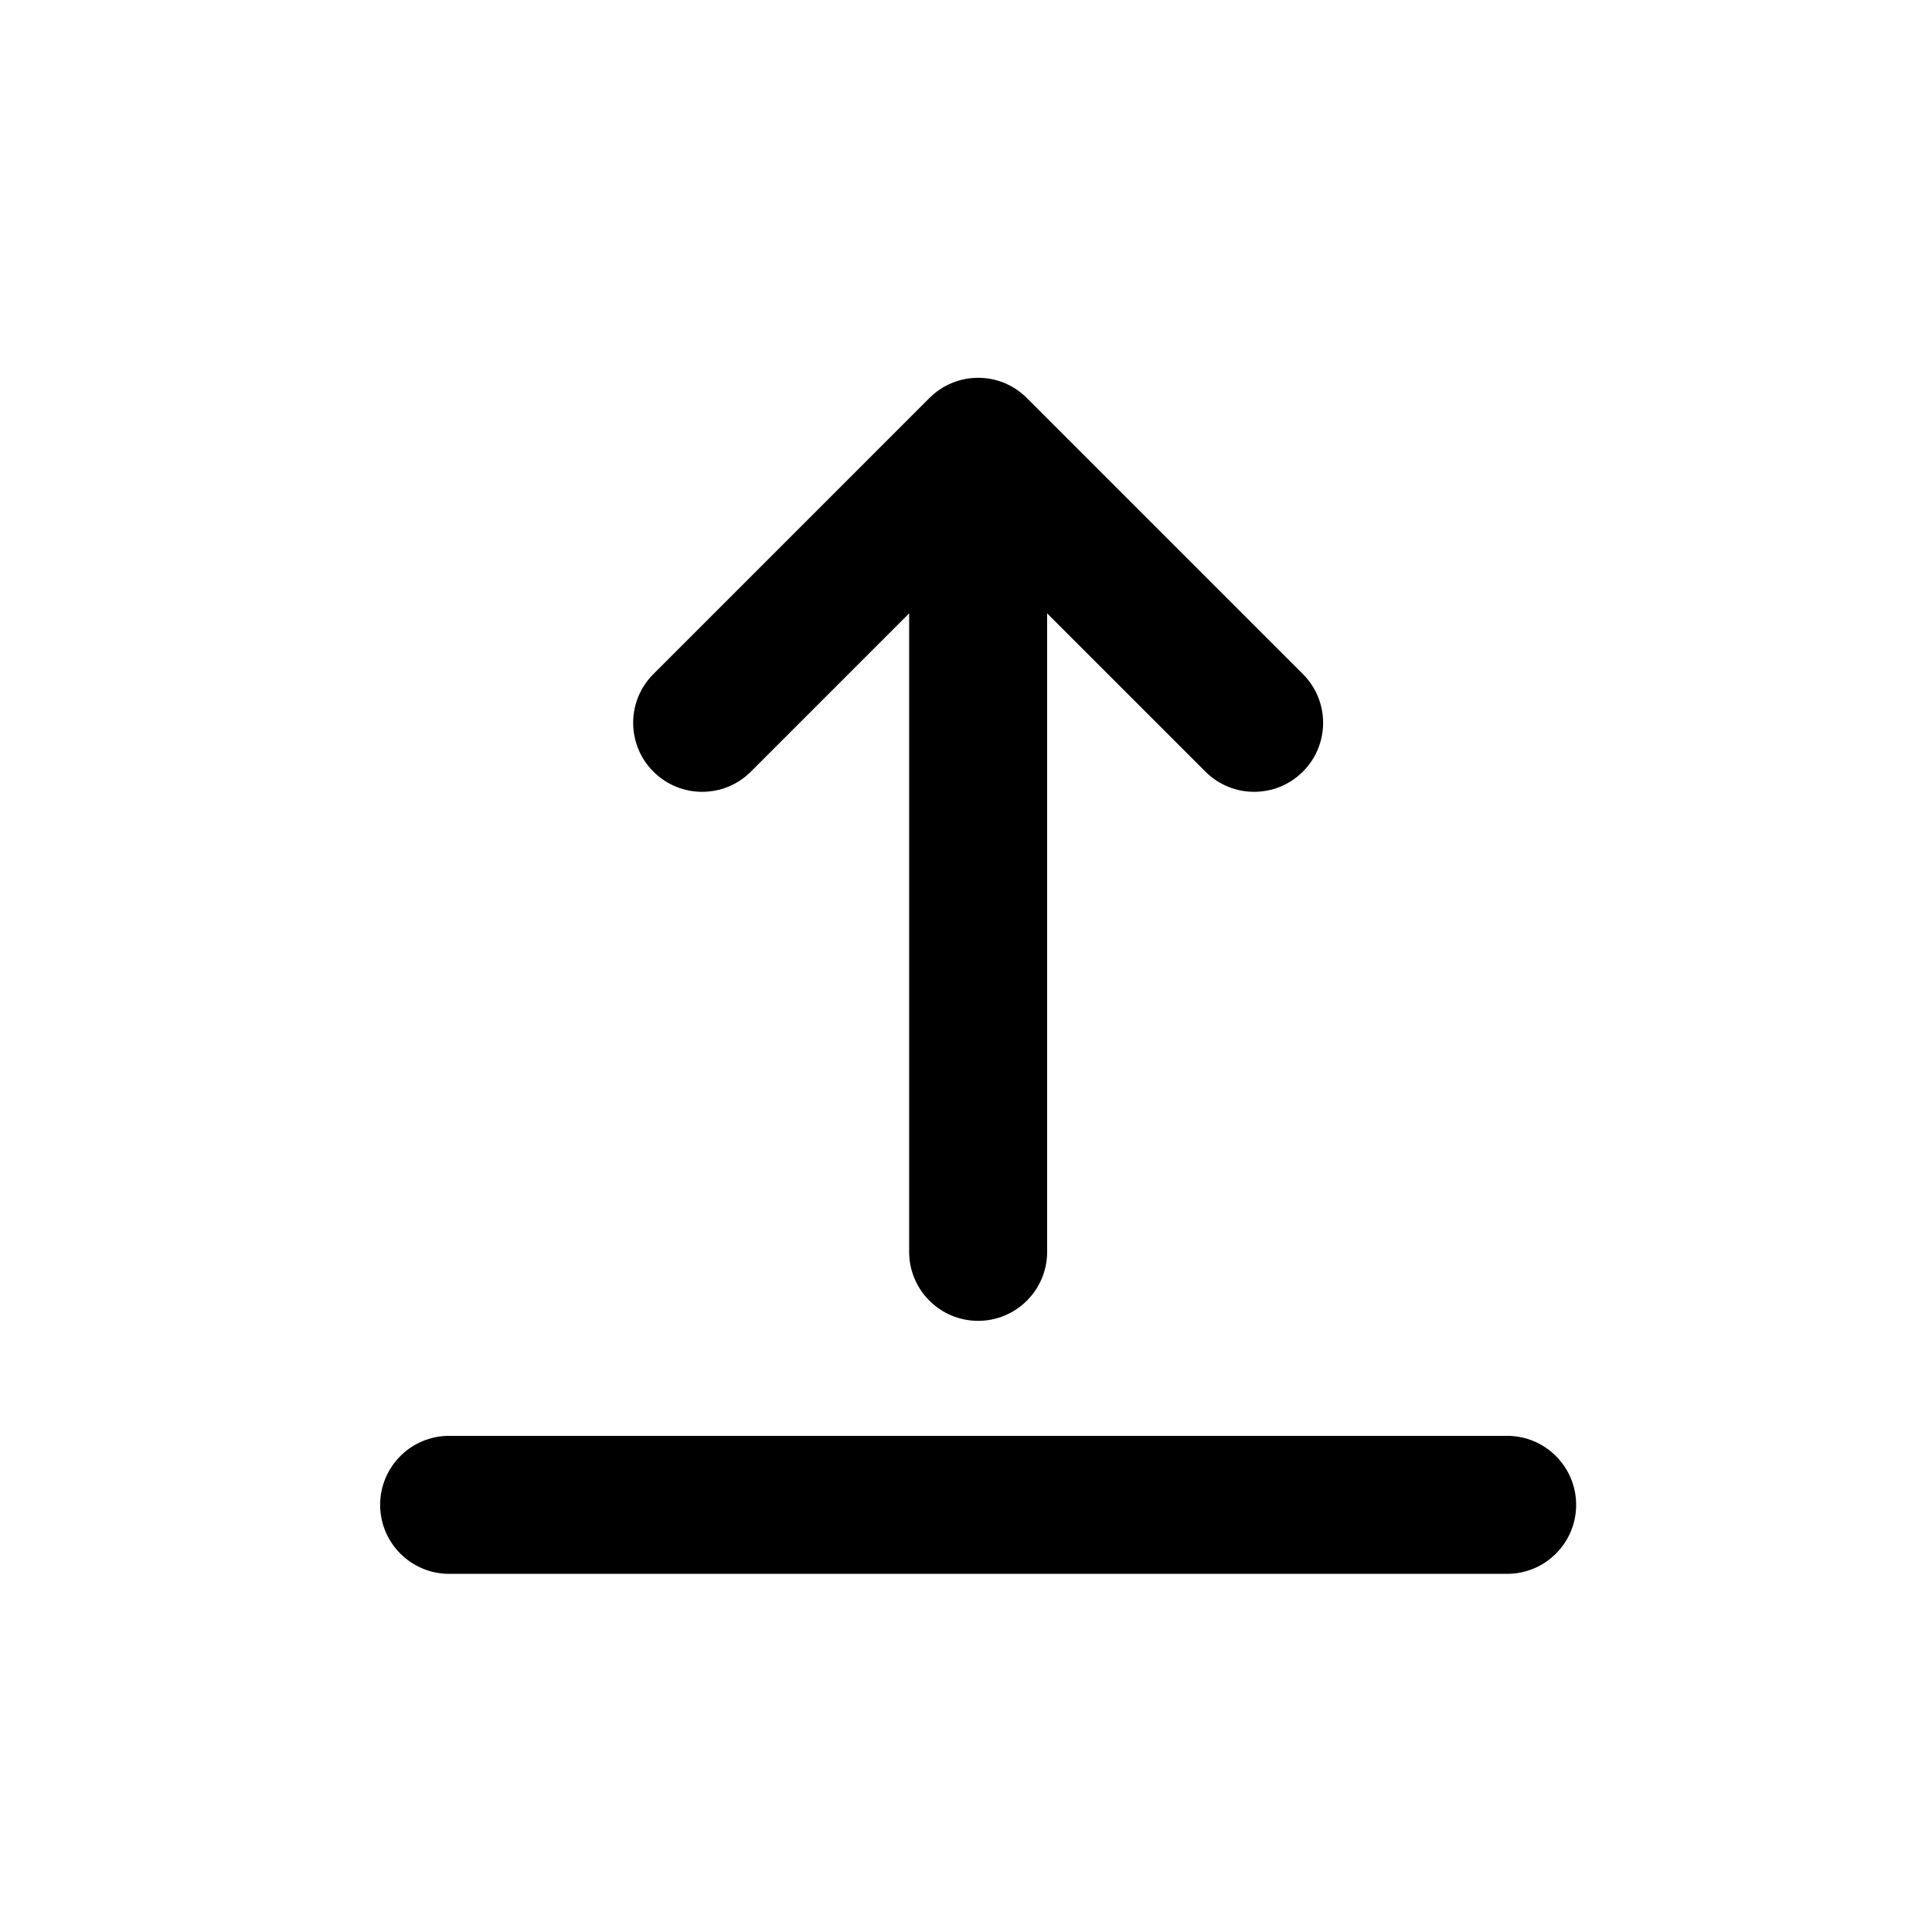
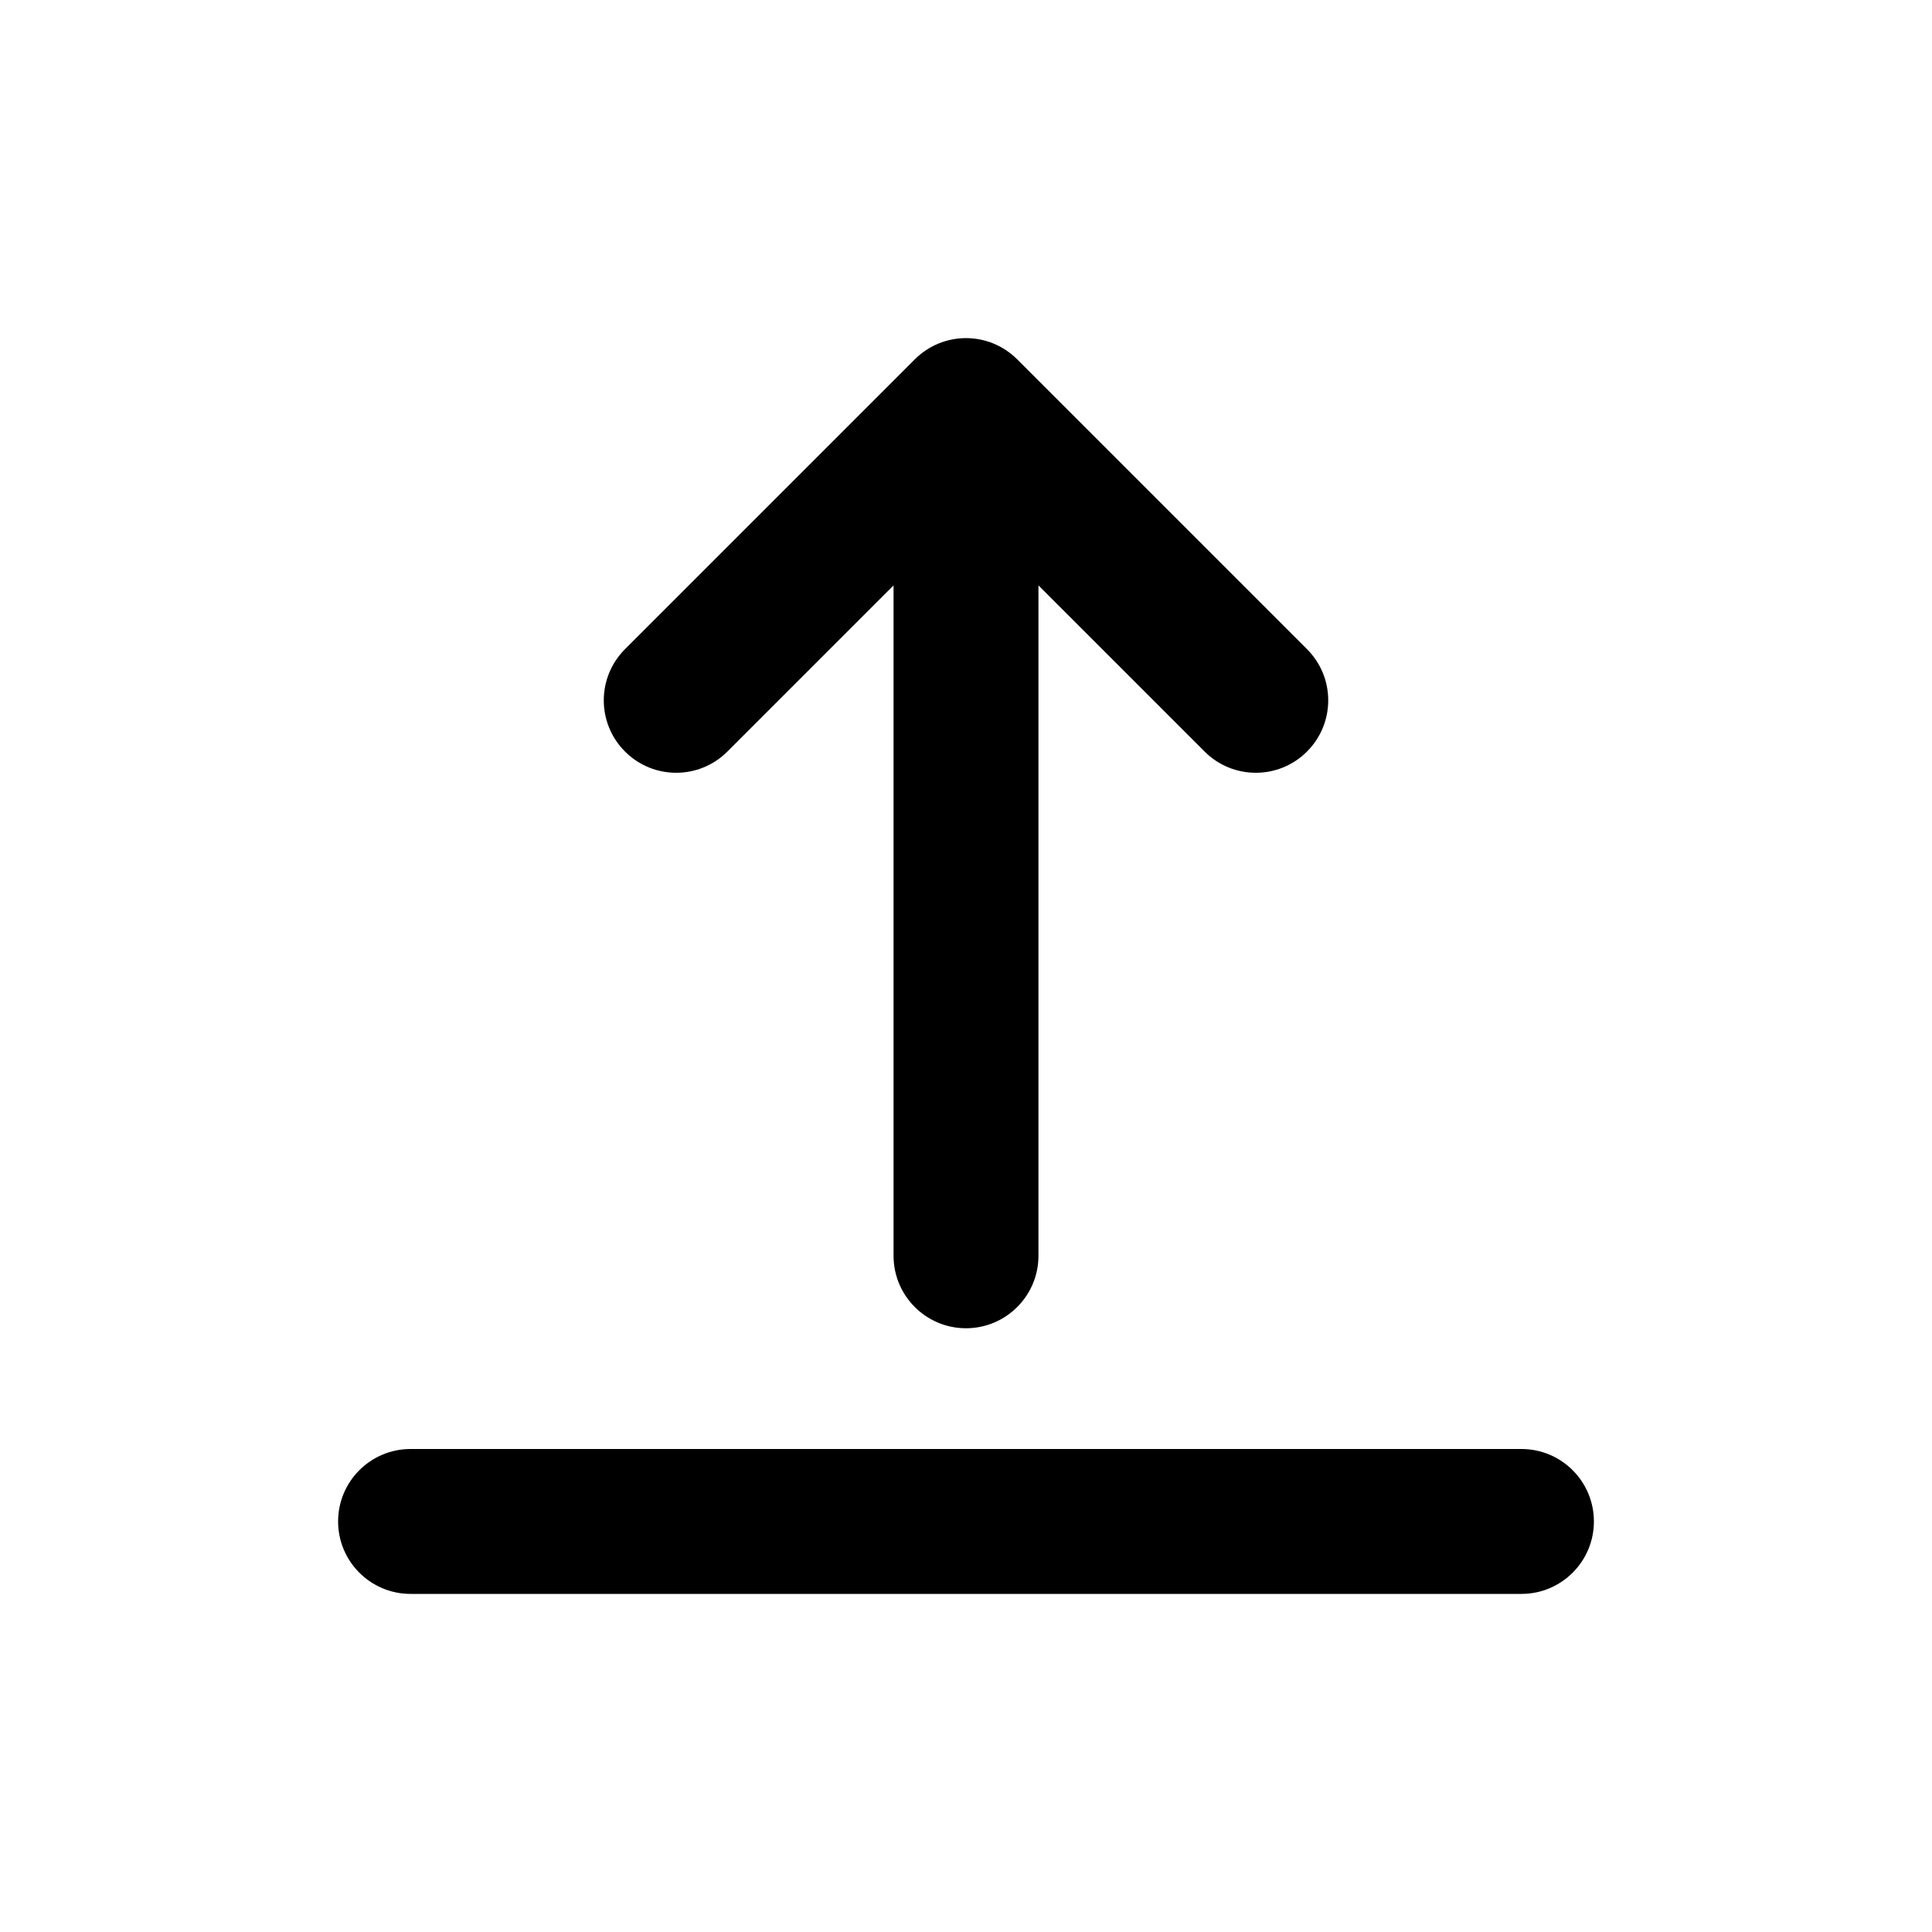
- <svg xmlns="http://www.w3.org/2000/svg" viewBox="0 0 21 21">
-   <path fill-rule="evenodd" d="M17.132 16.357c0 .414-.336.75-.75.75h-11.5c-.414 0-.75-.336-.75-.75s.336-.75.75-.75h11.5c.414 0 .75.336.75.75Z" clip-rule="evenodd" />
-   <path fill-rule="evenodd" d="M10.632 14.357c-.414 0-.75-.336-.75-.75v-6.94l-1.72 1.72c-.292.293-.767.293-1.06 0-.293-.293-.293-.768 0-1.06l3-3c.293-.294.768-.294 1.06 0l3 3c.293.292.293.767 0 1.06-.293.293-.767.293-1.06 0l-1.72-1.72v6.94c0 .414-.336.75-.75.75Z" clip-rule="evenodd" />
+ <svg xmlns="http://www.w3.org/2000/svg" viewBox="0 0 20 20">
+   <path d="M16.5 15.75c0 .414-.336.75-.75.75h-11.5c-.414 0-.75-.336-.75-.75s.336-.75.75-.75h11.5c.414 0 .75.336.75.75Z" />
+   <path d="M10 13.75c-.414 0-.75-.336-.75-.75v-6.94l-1.72 1.72c-.293.293-.767.293-1.06 0-.293-.293-.293-.767 0-1.06l3-3c.293-.293.767-.293 1.06 0l3 3c.293.293.293.767 0 1.06-.293.293-.767.293-1.06 0l-1.72-1.72v6.94c0 .414-.336.75-.75.75Z" />
</svg>
